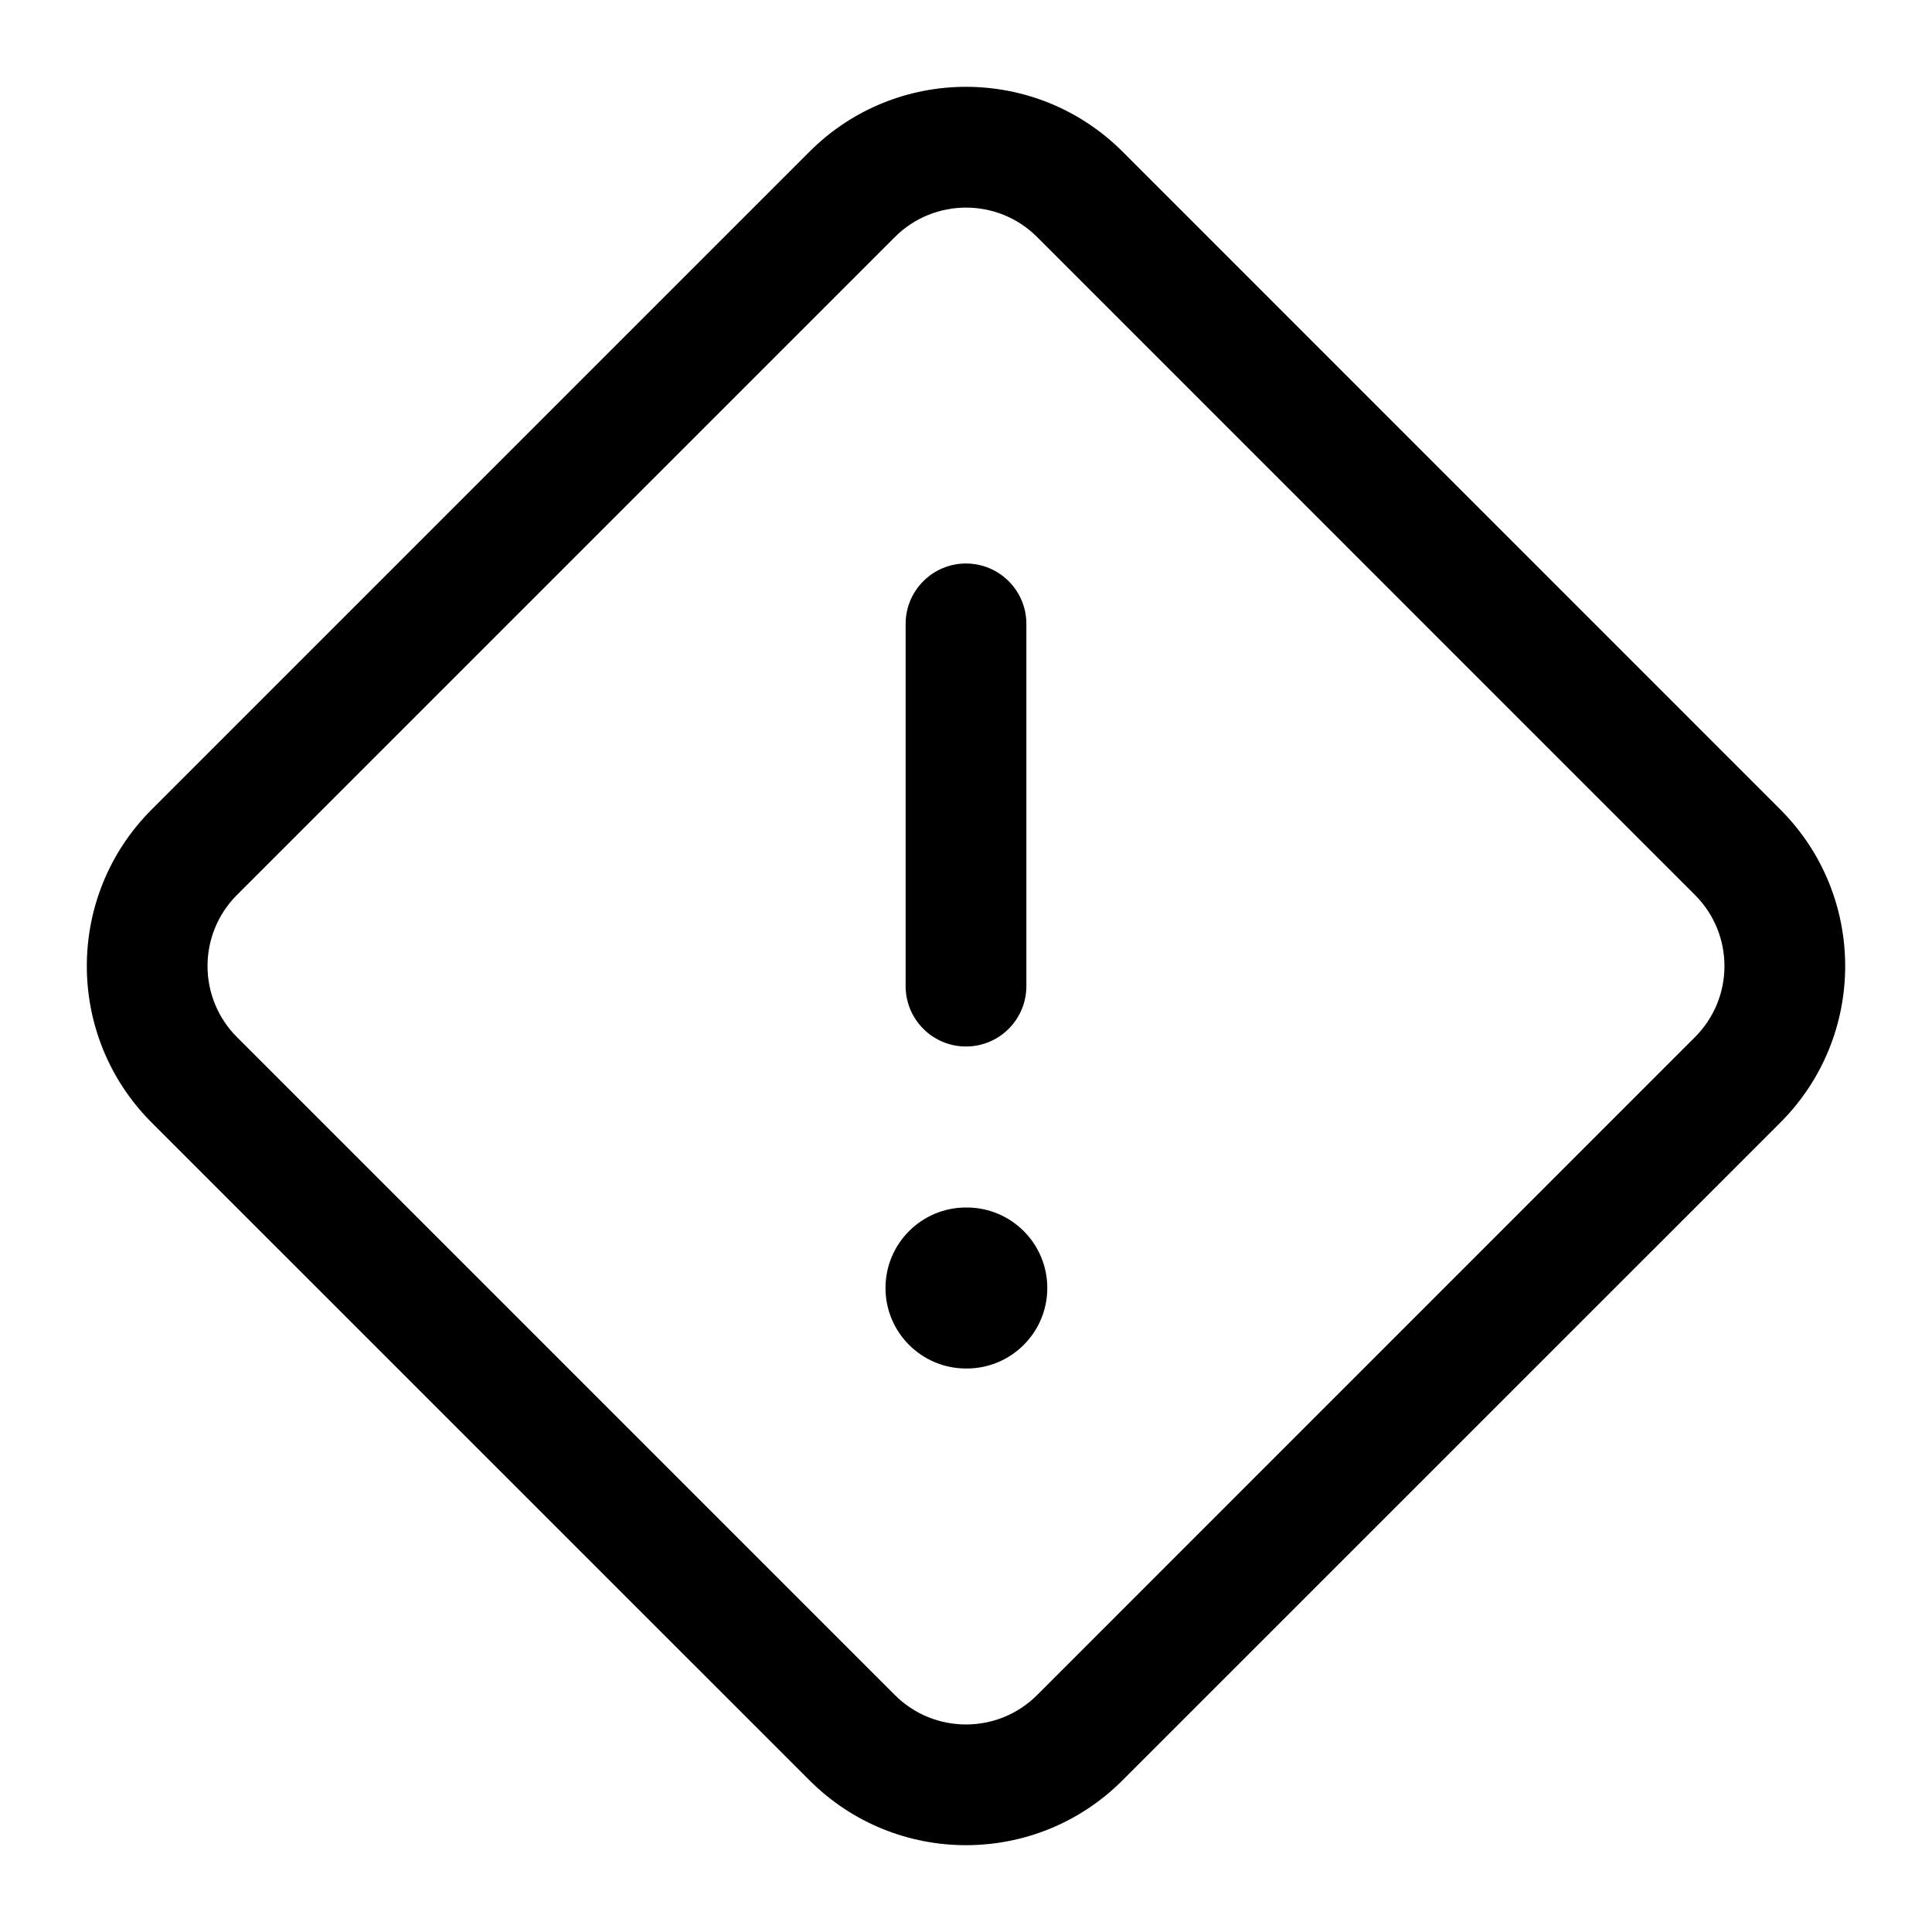
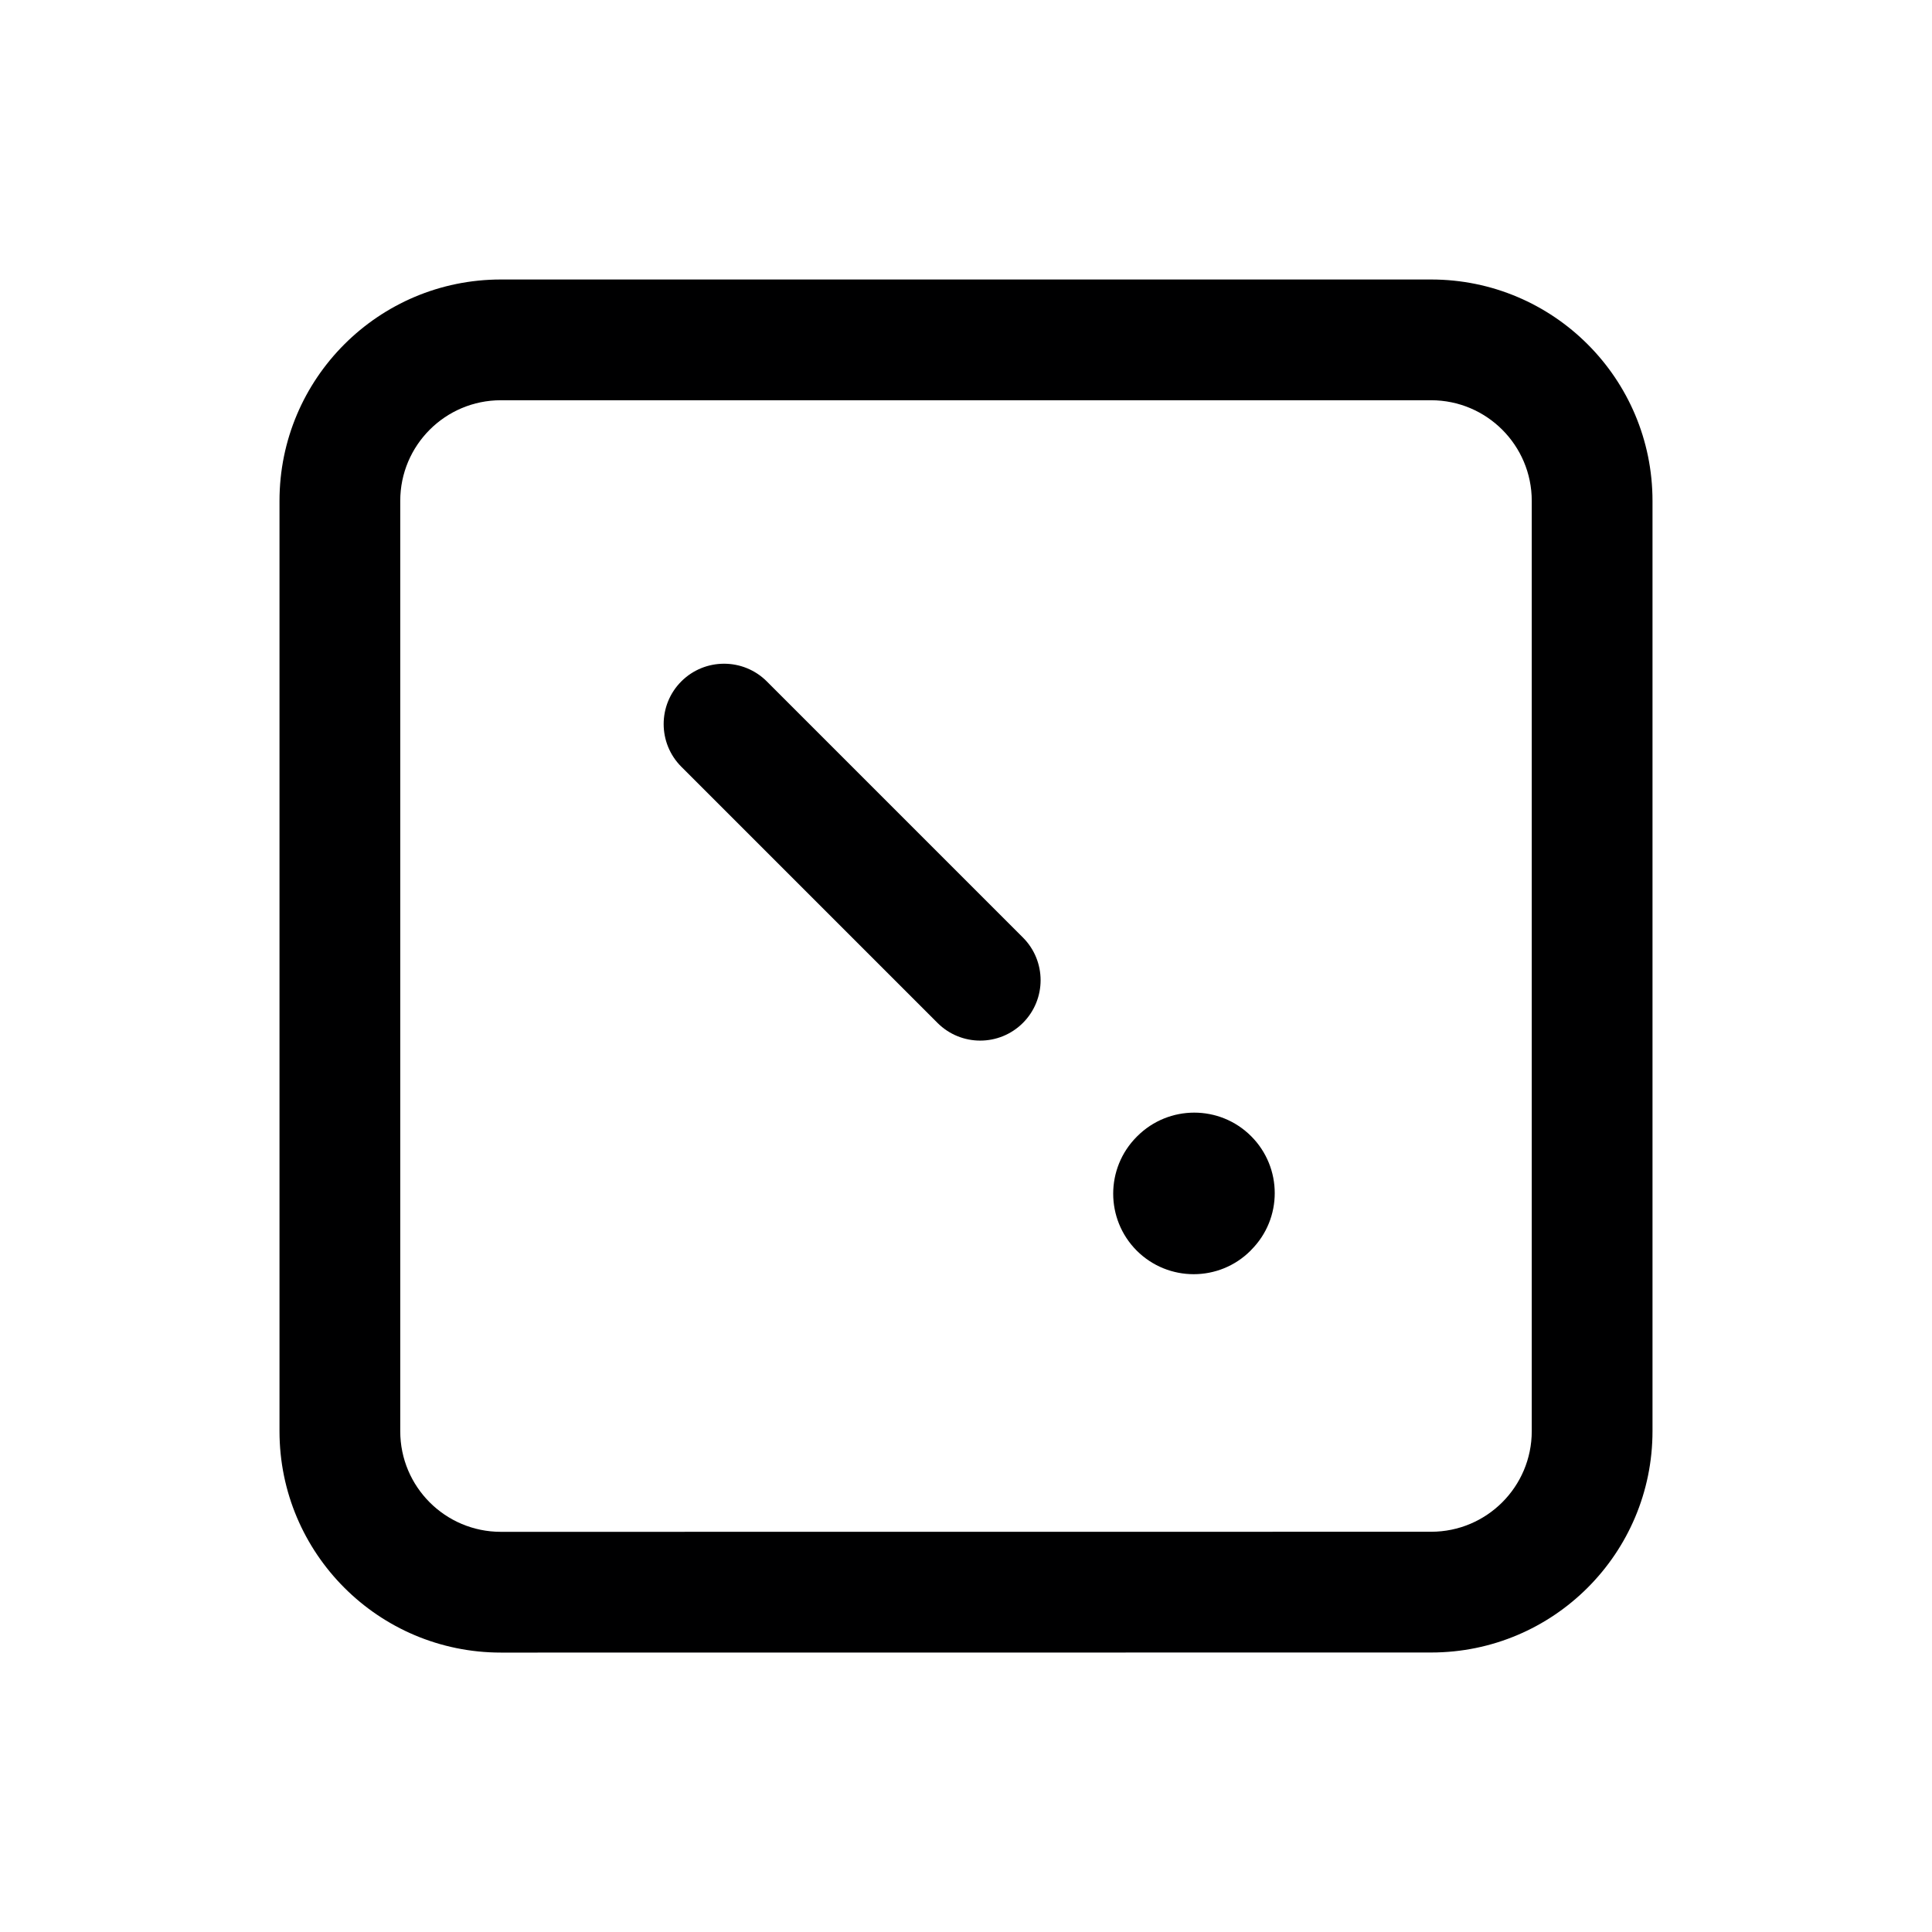
<svg xmlns="http://www.w3.org/2000/svg" width="24" height="24" viewBox="0 0 24 24" fill="none">
  <g id="size=24">
    <g id="Path">
-       <path d="M12 7C12.414 7 12.75 7.336 12.75 7.75V12.25C12.75 12.664 12.414 13 12 13C11.586 13 11.25 12.664 11.25 12.25V7.75C11.25 7.336 11.586 7 12 7Z" fill="#000001" />
-       <path d="M12 15C11.448 15 11 15.448 11 16C11 16.552 11.448 17 12 17H12.01C12.562 17 13.01 16.552 13.01 16C13.01 15.448 12.562 15 12.01 15H12Z" fill="#000001" />
-       <path fill-rule="evenodd" clip-rule="evenodd" d="M1.884 10.056L10.056 1.884C11.129 0.81 12.871 0.81 13.945 1.884L22.116 10.056C23.19 11.13 23.19 12.871 22.116 13.945L13.944 22.116C12.871 23.19 11.129 23.19 10.056 22.116L1.884 13.945C0.81 12.871 0.81 11.13 1.884 10.056ZM11.116 2.945L2.944 11.117C2.456 11.605 2.456 12.396 2.944 12.884L11.116 21.056C11.604 21.544 12.396 21.544 12.884 21.056L21.055 12.884C21.544 12.396 21.544 11.605 21.055 11.117L12.884 2.945C12.396 2.457 11.604 2.457 11.116 2.945Z" fill="#000001" />
+       <path d="M8.464 8.464C8.757 8.172 9.232 8.172 9.525 8.464L12.707 11.646C13 11.939 13 12.414 12.707 12.707C12.414 13 11.939 13 11.646 12.707L8.464 9.525C8.171 9.232 8.171 8.757 8.464 8.464Z" fill="#000001" />
+       <path d="M14.121 14.121C13.731 14.512 13.731 15.145 14.121 15.536C14.512 15.926 15.145 15.926 15.535 15.536L15.542 15.528C15.933 15.138 15.933 14.505 15.542 14.114C15.152 13.724 14.519 13.724 14.128 14.114L14.121 14.121Z" fill="#000001" />
+       <path fill-rule="evenodd" clip-rule="evenodd" d="M3.472 17.779L3.472 6.222C3.472 4.703 4.703 3.472 6.222 3.472L17.778 3.472C19.297 3.472 20.528 4.703 20.528 6.222L20.528 17.778C20.528 19.297 19.297 20.528 17.778 20.528L6.222 20.529C4.703 20.529 3.472 19.297 3.472 17.779ZM4.972 6.222L4.972 17.779C4.972 18.469 5.531 19.029 6.222 19.029L17.778 19.028C18.468 19.028 19.028 18.469 19.028 17.778L19.028 6.222C19.028 5.532 18.468 4.972 17.778 4.972L6.222 4.972C5.531 4.972 4.972 5.532 4.972 6.222Z" fill="#000001" />
    </g>
  </g>
</svg>
